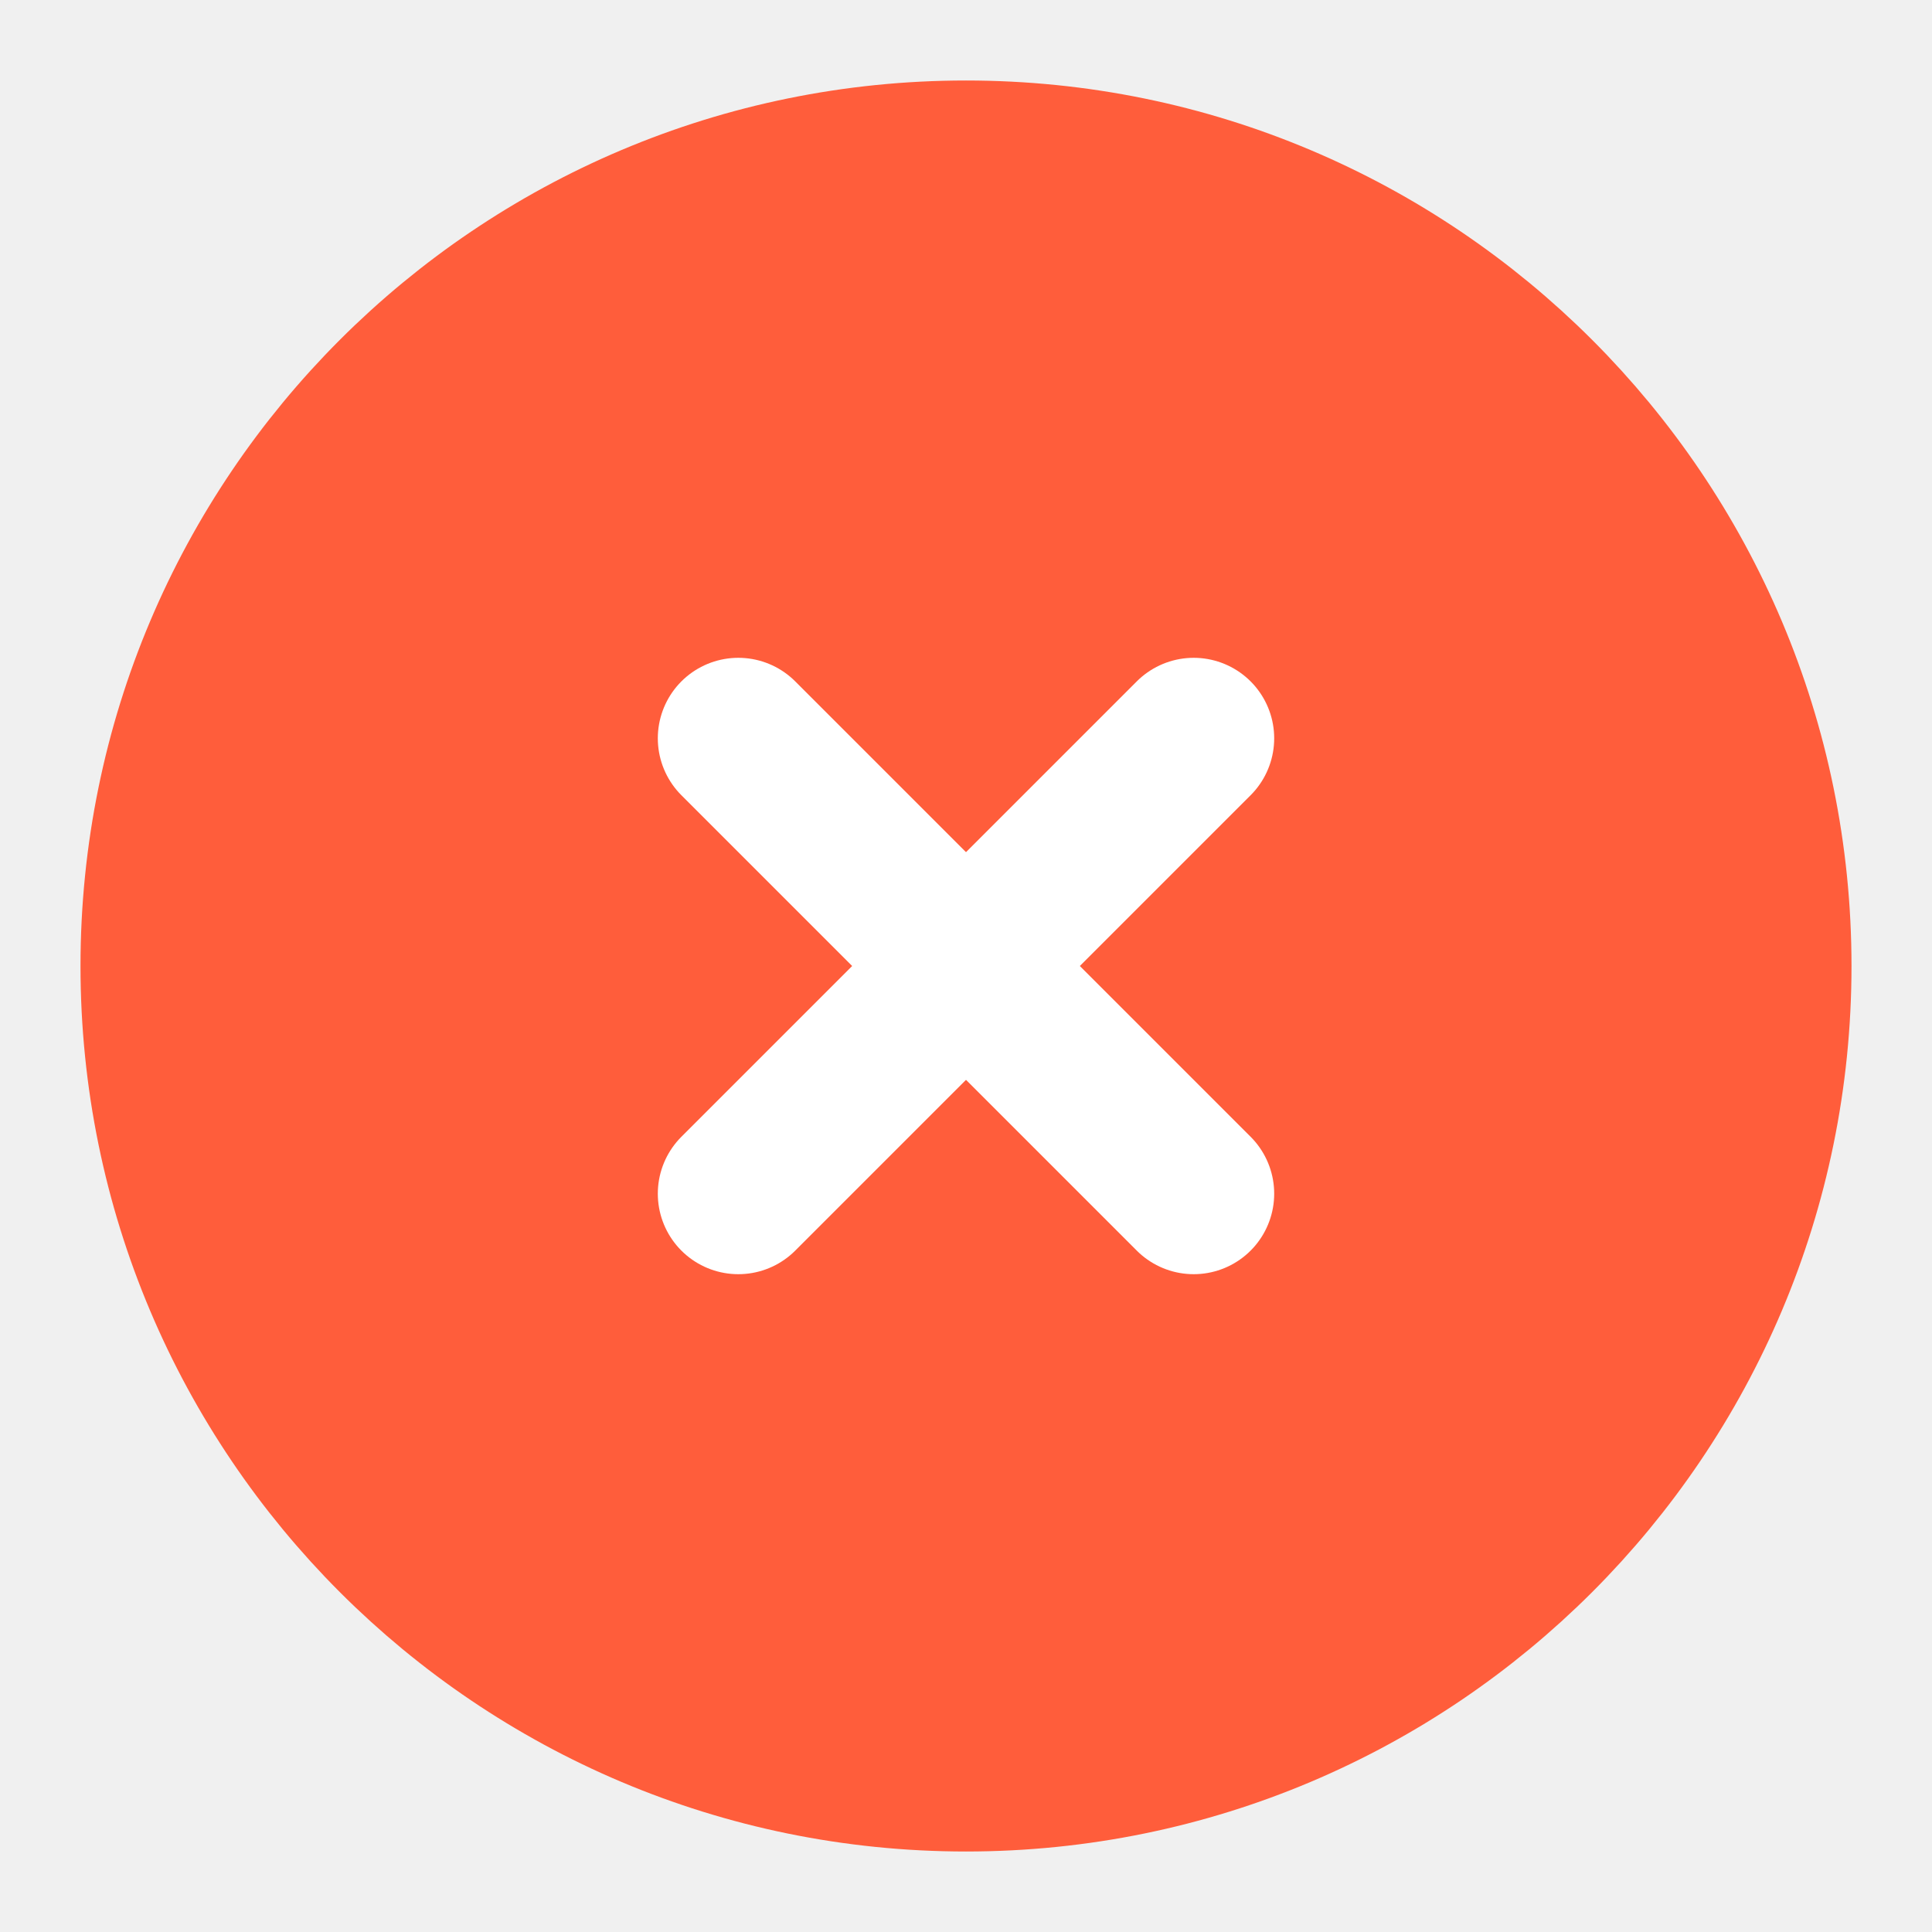
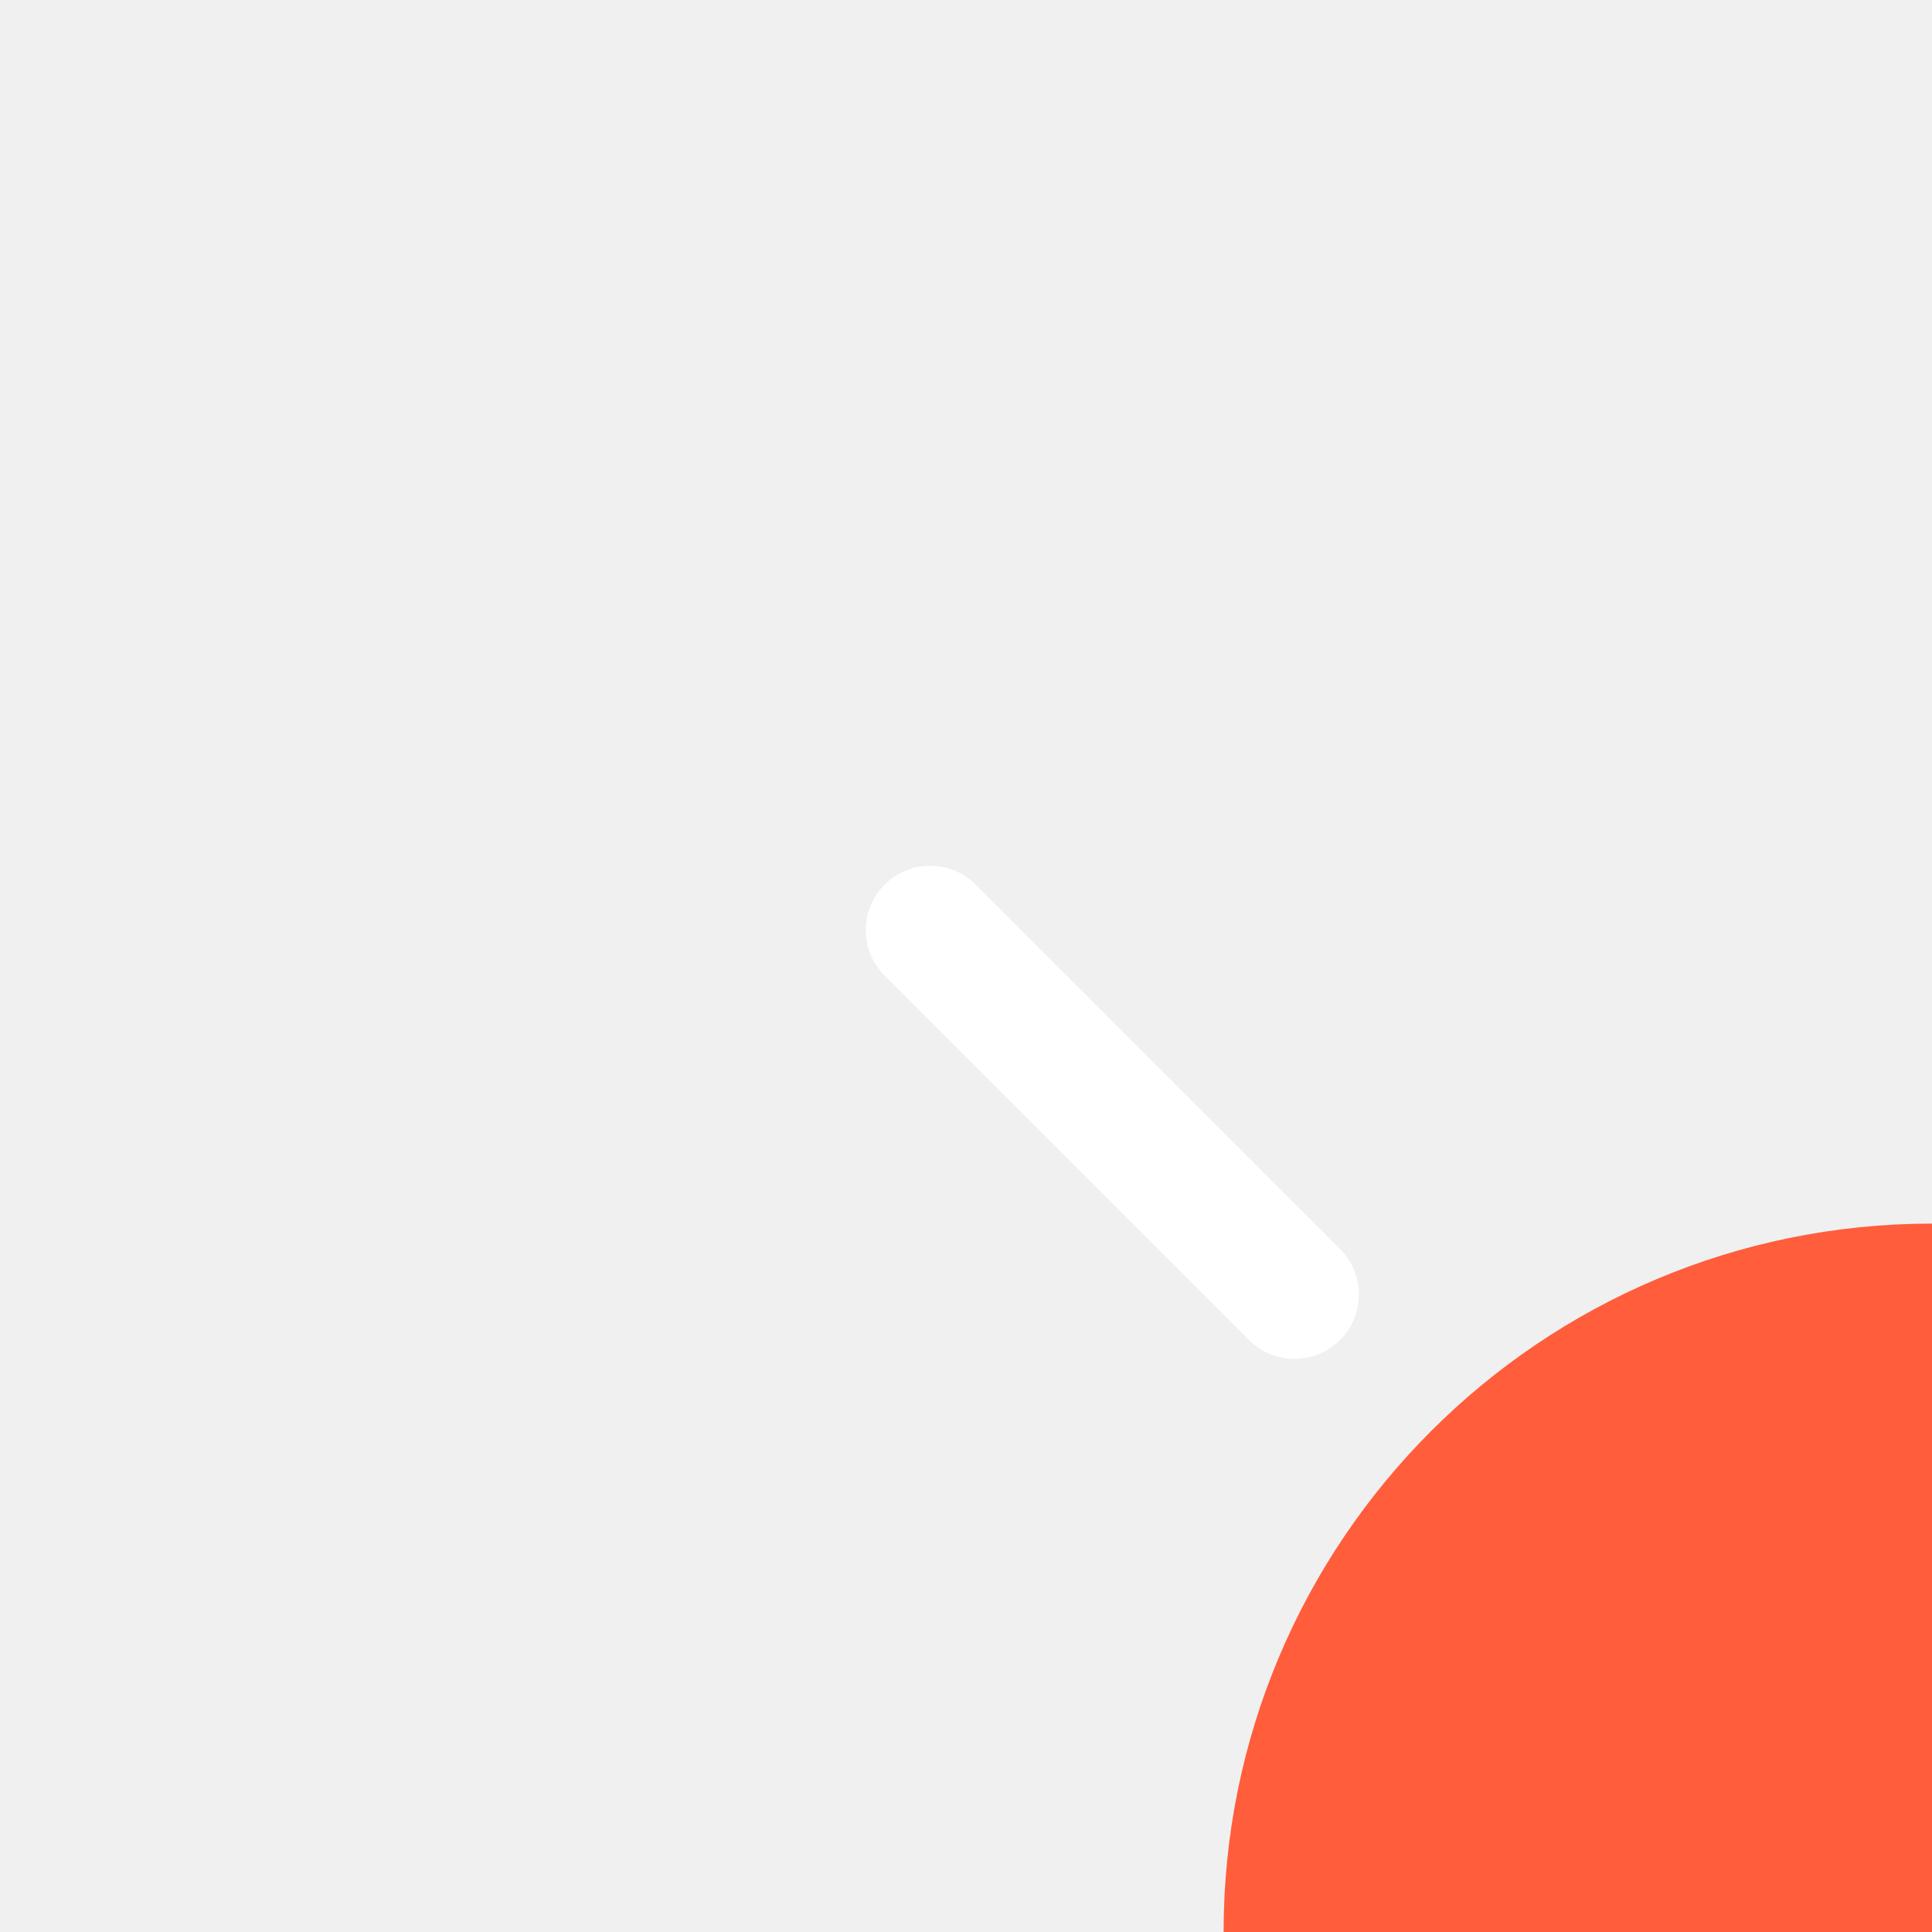
- <svg xmlns="http://www.w3.org/2000/svg" width="24" height="24" viewBox="0 0 48 48">
+ <svg xmlns="http://www.w3.org/2000/svg" width="40" height="40" viewBox="0 0 60 60">
  <g>
    <g>
-       <rect fill-opacity="0.01" fill="#FFFFFF" x="0" y="0" width="48" height="48" stroke-width="4" stroke="none" fill-rule="evenodd" />
-       <circle stroke="#ff5d3b" stroke-width="4" fill="#ff5d3b" fill-rule="nonzero" stroke-linejoin="round" cx="24" cy="24" r="20" />
-       <path d="M24,16 L24,32" stroke="#FFF" stroke-width="4" stroke-linecap="round" stroke-linejoin="round" transform="translate(24, 24) scale(-1, 1) rotate(-45) translate(-24, -24) " fill="none" fill-rule="evenodd" />
-       <path d="M24,16 L24,32" stroke="#FFF" stroke-width="4" stroke-linecap="round" stroke-linejoin="round" transform="translate(24, 24) rotate(-45) translate(-24, -24) " fill="none" fill-rule="evenodd" />
+       <rect fill-opacity="0.01" fill="#FFFFFF" x="0" y="0" width="60" height="60" stroke-width="4" stroke="none" fill-rule="evenodd" />
+       <circle stroke="#ff5d3b" stroke-width="4" fill="#ff5d3b" fill-rule="nonzero" stroke-linejoin="round" cx="60" cy="60" r="20" />
+       <path d="M60,16 L60,32" stroke="#FFF" stroke-width="4" stroke-linecap="round" stroke-linejoin="round" transform="translate(60, 60) scale(-1, 1) rotate(-45) translate(-60, -60) " fill="none" fill-rule="evenodd" />
+       <path d="M60,16 L60,32" stroke="#FFF" stroke-width="4" stroke-linecap="round" stroke-linejoin="round" transform="translate(60, 60) rotate(-45) translate(-60, -60) " fill="none" fill-rule="evenodd" />
    </g>
  </g>
</svg>
